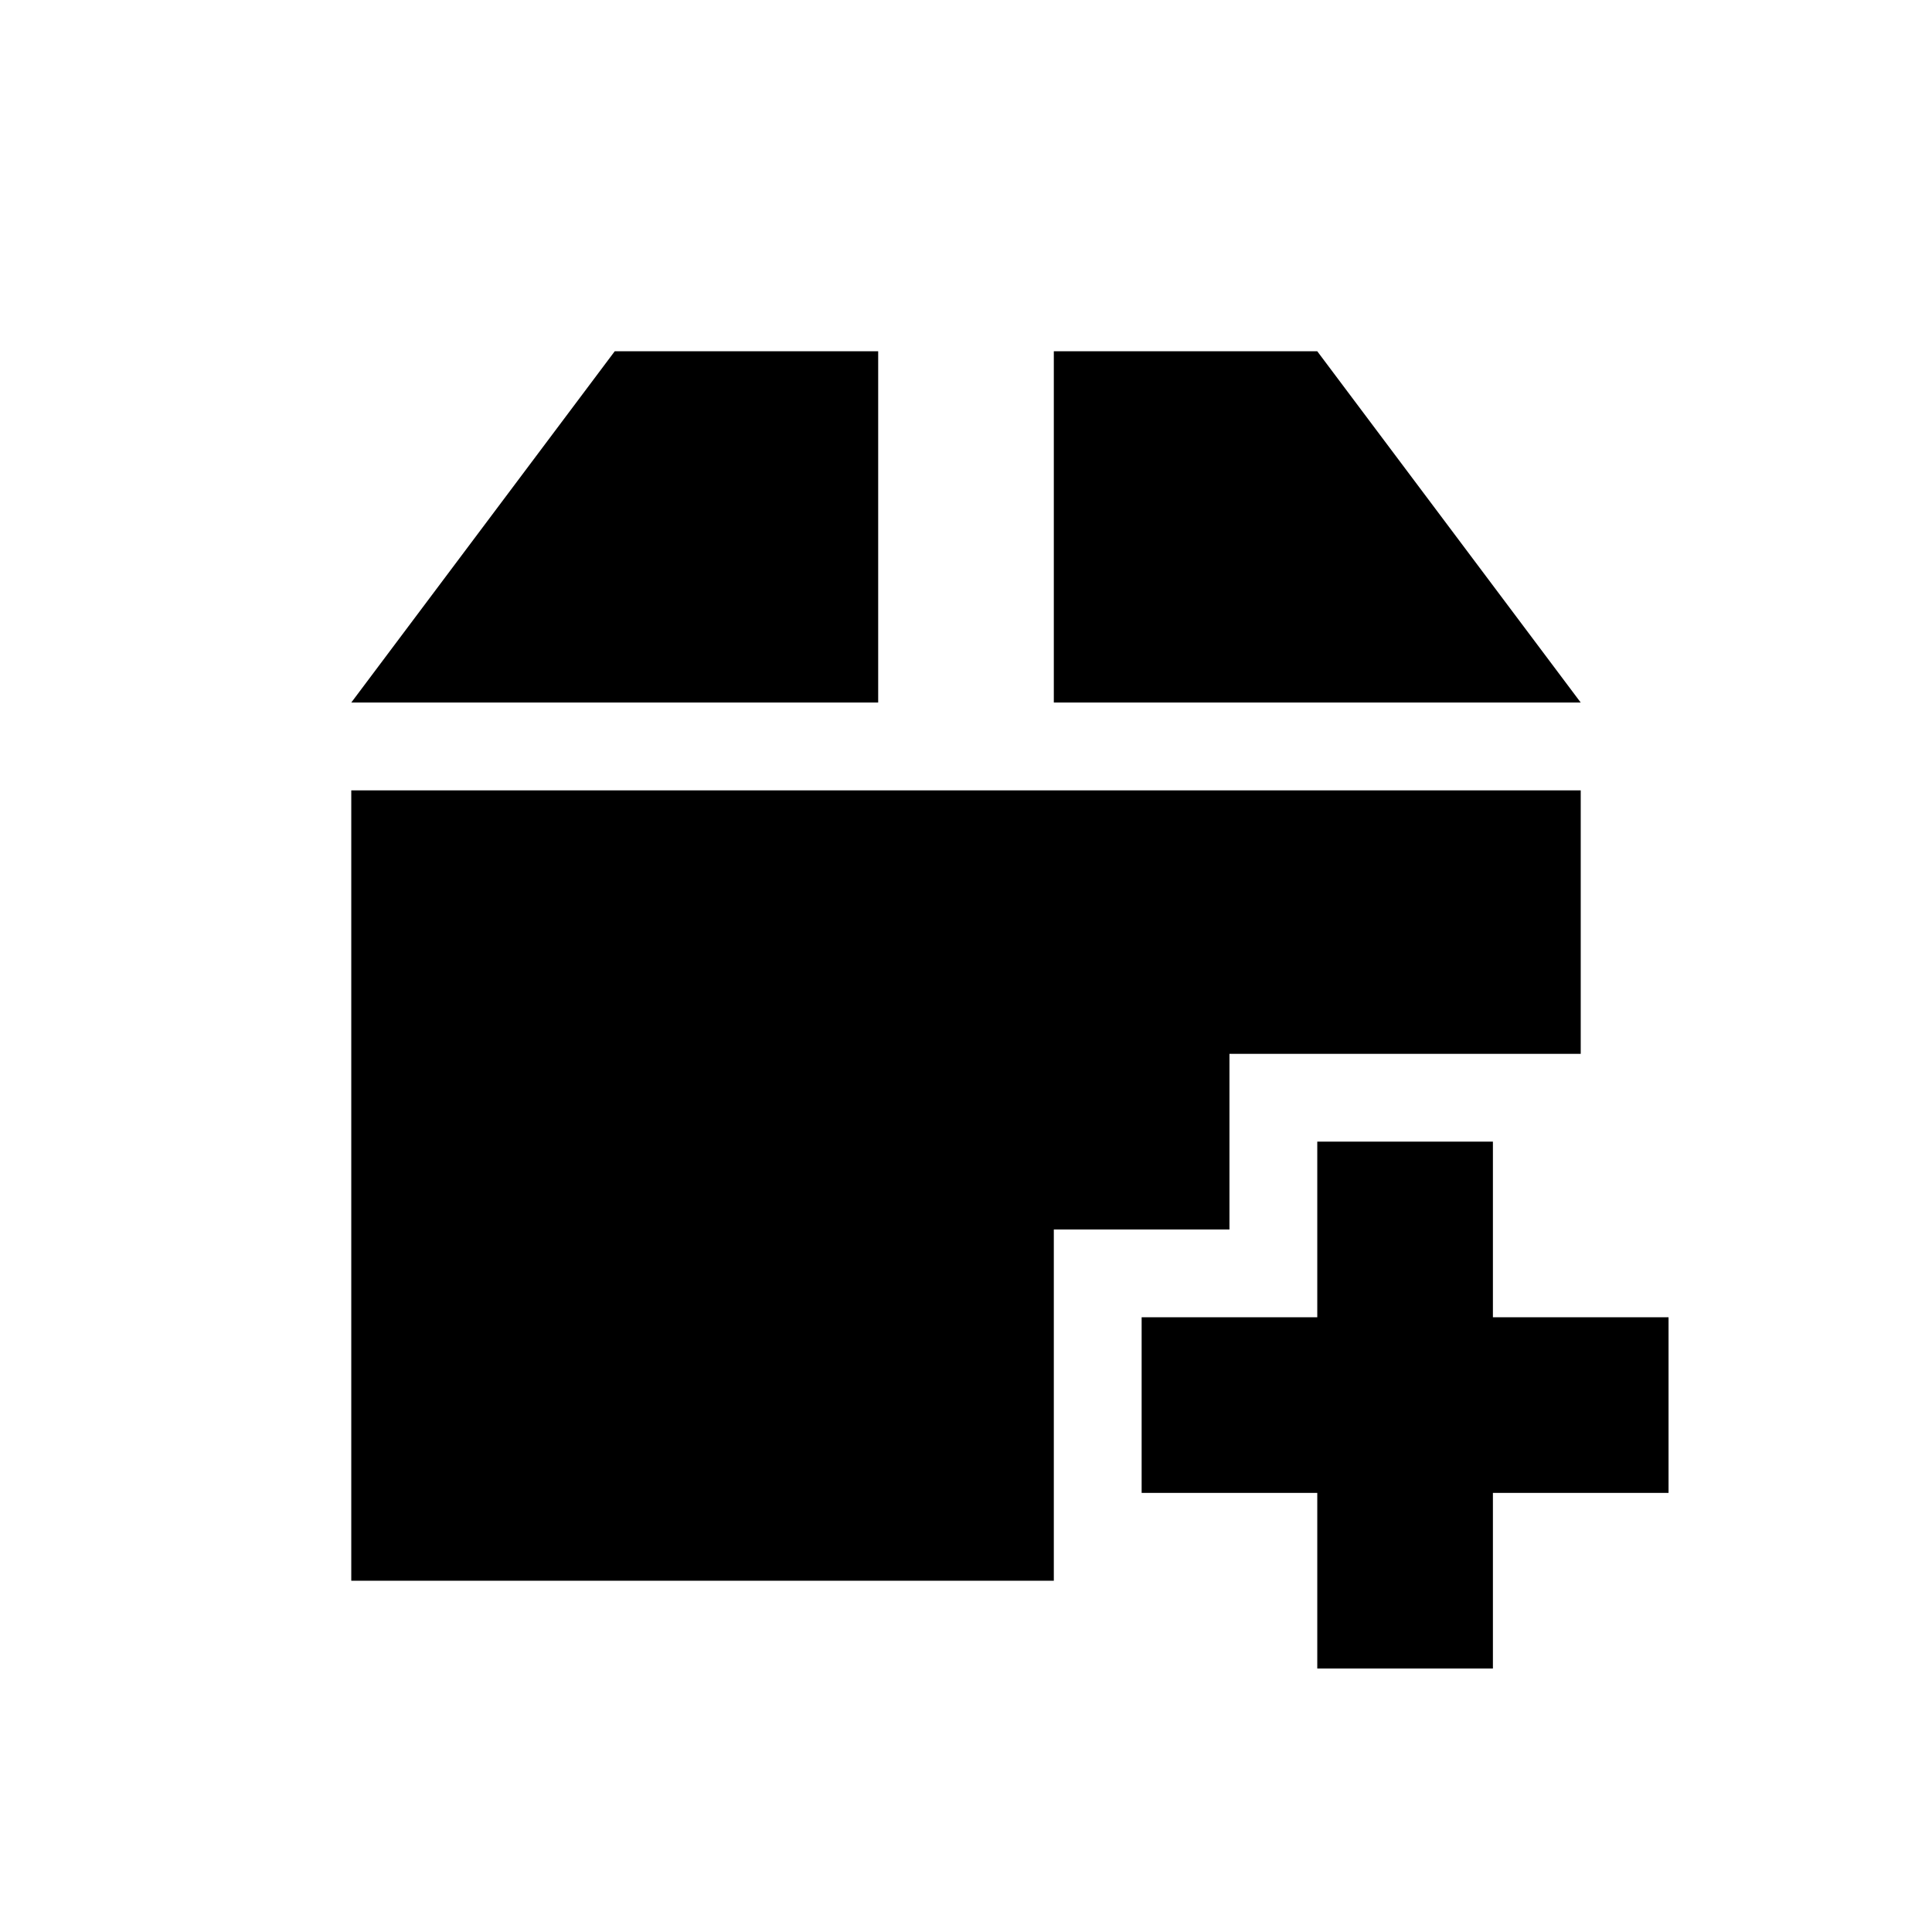
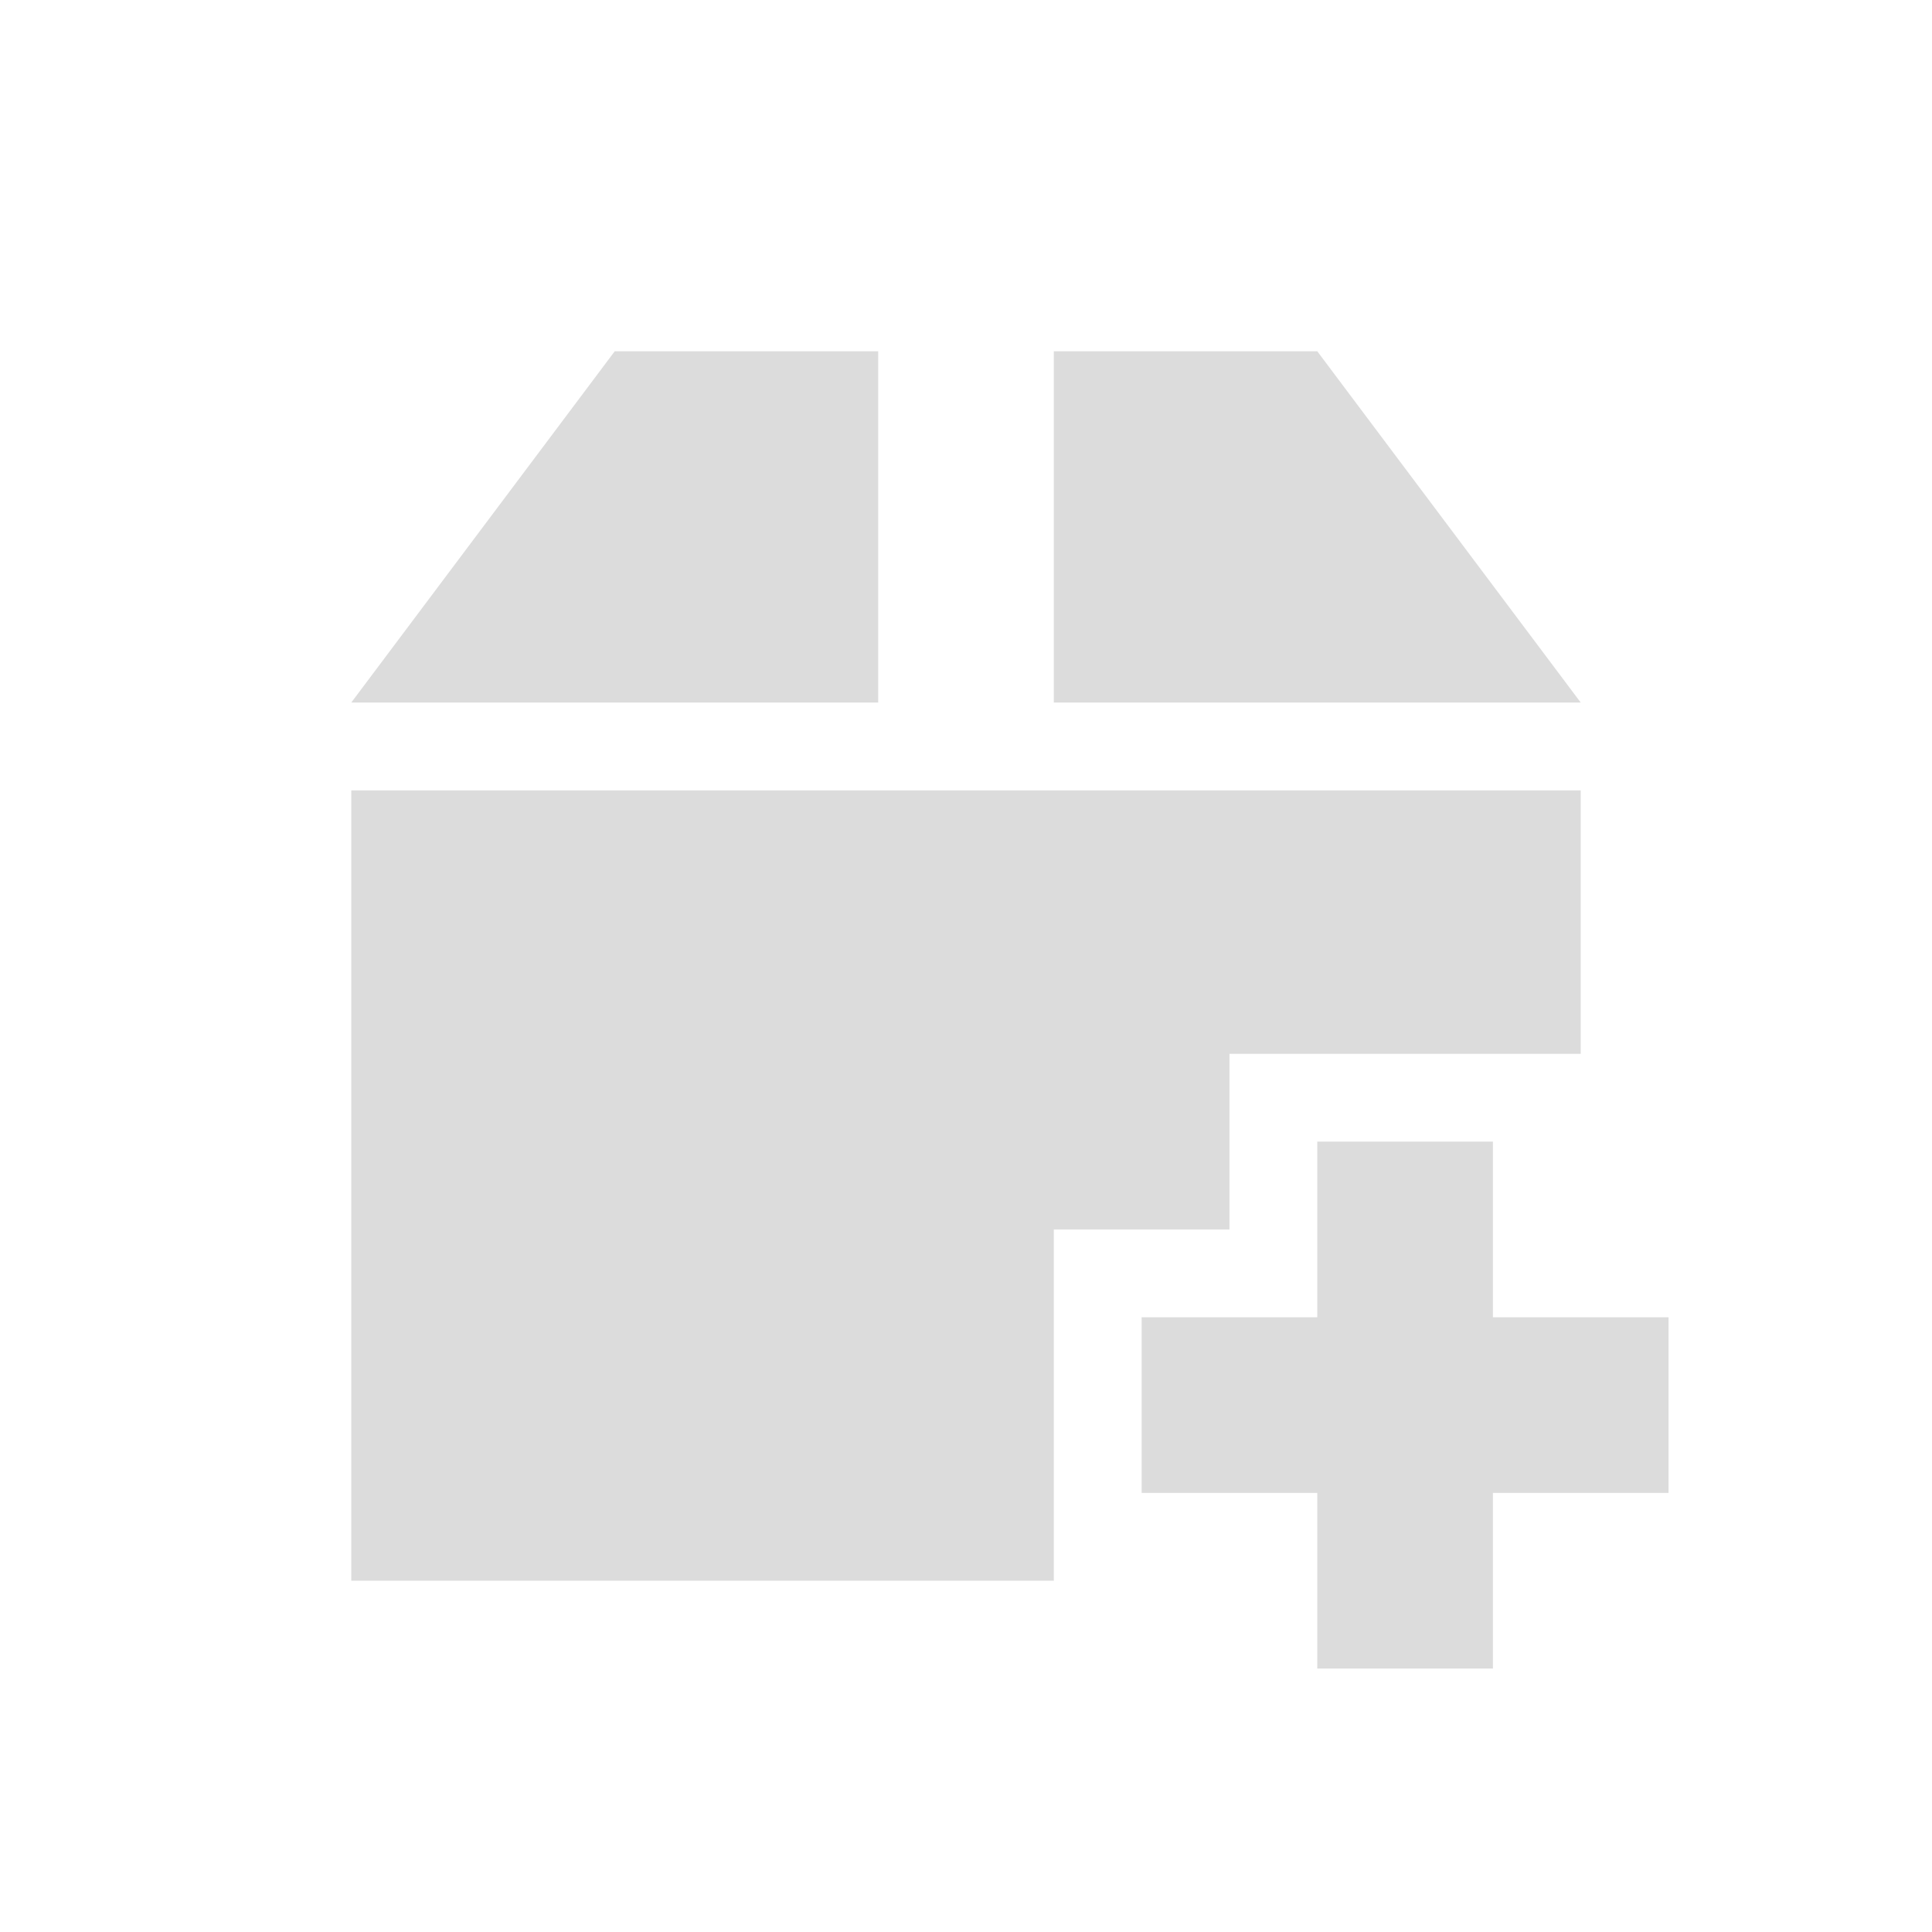
<svg xmlns="http://www.w3.org/2000/svg" id="svg3396" height="22" width="22" version="1.0">
  <defs id="defs3398">
    <radialGradient id="radialGradient2661" gradientUnits="userSpaceOnUse" cy="35.127" cx="23.071" gradientTransform="matrix(1.0638,0.013724,-0.009553,0.23168,118.7659,36.59173)" r="10.319">
      <stop id="stop2093" offset="0" />
      <stop id="stop2095" style="stop-opacity:0" offset="1" />
    </radialGradient>
    <linearGradient id="linearGradient2658" y2="46.073" gradientUnits="userSpaceOnUse" x2="28.857" y1="26" x1="28.857" gradientTransform="translate(106.8429,-0.4812744)">
      <stop id="stop3499" style="stop-color:#699536" offset="0" />
      <stop id="stop3501" style="stop-color:#587d2d" offset="1" />
    </linearGradient>
    <linearGradient id="linearGradient2656" y2="32.485" gradientUnits="userSpaceOnUse" x2="24.104" gradientTransform="matrix(0.89889,0,0,0.89347,121.3789,14.95273)" y1="15.169" x1="24.104">
      <stop id="stop2266" style="stop-color:#d7e866" offset="0" />
      <stop id="stop2268" style="stop-color:#8cab2a" offset="1" />
    </linearGradient>
    <linearGradient id="linearGradient2653" y2="47.273" gradientUnits="userSpaceOnUse" x2="24.139" gradientTransform="matrix(0.53994,0,0,0.53668,129.9939,23.01273)" y1="6.532" x1="24.139">
      <stop id="stop4224" style="stop-color:#fff" offset="0" />
      <stop id="stop4226" style="stop-color:#fff;stop-opacity:0" offset="1" />
    </linearGradient>
    <radialGradient id="radialGradient2455" gradientUnits="userSpaceOnUse" cy="5.017" cx="3" gradientTransform="matrix(-1.2749e-8,1.7143,-2.1593,-1.46e-8,12.809,2.857)" r="21">
      <stop id="stop3486" style="stop-color:#bdbdbd" offset="0" />
      <stop id="stop3488" style="stop-color:#d0d0d0" offset="1" />
    </radialGradient>
    <linearGradient id="linearGradient2453" y2="16.19" gradientUnits="userSpaceOnUse" x2="62.989" gradientTransform="translate(-50.941,0)" y1="13.183" x1="62.989">
      <stop id="stop6406" style="stop-color:#f9f9f9" offset="0" />
      <stop id="stop6408" style="stop-color:#c9c9c9" offset="1" />
    </linearGradient>
    <radialGradient id="radialGradient7600-312" gradientUnits="userSpaceOnUse" cy="486.65" cx="605.71" gradientTransform="matrix(-0.03213,0,0,0.037059,23.363,25.412)" r="117.14">
      <stop id="stop2681" offset="0" />
      <stop id="stop2683" style="stop-opacity:0" offset="1" />
    </radialGradient>
    <radialGradient id="radialGradient7598-526" gradientUnits="userSpaceOnUse" cy="486.65" cx="605.71" gradientTransform="matrix(0.03213,0,0,0.037059,24.637,25.412)" r="117.14">
      <stop id="stop2675" offset="0" />
      <stop id="stop2677" style="stop-opacity:0" offset="1" />
    </radialGradient>
    <linearGradient id="linearGradient7596-975" y2="609.51" gradientUnits="userSpaceOnUse" x2="302.86" gradientTransform="matrix(0.08284,0,0,0.037059,-5.9408,25.412)" y1="366.65" x1="302.86">
      <stop id="stop2667" style="stop-opacity:0" offset="0" />
      <stop id="stop2669" offset=".5" />
      <stop id="stop2671" style="stop-opacity:0" offset="1" />
    </linearGradient>
    <linearGradient id="linearGradient2446" y2="15.944" gradientUnits="userSpaceOnUse" x2="65.34" gradientTransform="translate(-53.765,-0.11419)" y1="45.114" x1="82.453">
      <stop id="stop3624" style="stop-color:#bb2b12" offset="0" />
      <stop id="stop3626" style="stop-color:#cd7233" offset="1" />
    </linearGradient>
    <radialGradient id="radialGradient2444" gradientUnits="userSpaceOnUse" cy="14.113" cx="63.969" gradientTransform="matrix(1.5647,-9.5143e-8,6.1772e-8,1.0159,-86.213,8.1461)" r="23.097">
      <stop id="stop3618" style="stop-color:#f0c178" offset="0" />
      <stop id="stop3270" style="stop-color:#e18941" offset=".5" />
      <stop id="stop3620" style="stop-color:#ec4f18" offset="1" />
    </radialGradient>
    <linearGradient id="linearGradient2441" y2="36.658" gradientUnits="userSpaceOnUse" x2="22.809" gradientTransform="matrix(1.1447,0,0,0.99775,-3.4661,1.0988)" y1="49.629" x1="22.935">
      <stop id="stop2661" style="stop-color:#0a0a0a;stop-opacity:.498" offset="0" />
      <stop id="stop2663" style="stop-color:#0a0a0a;stop-opacity:0" offset="1" />
    </linearGradient>
    <radialGradient id="radialGradient2438" gradientUnits="userSpaceOnUse" cy="8.302" cx="7.265" gradientTransform="matrix(0,1.208,-1.6272,0,26.372,8.2665)" r="20.98">
      <stop id="stop2693" style="stop-color:#fff;stop-opacity:0.4" offset="0" />
      <stop id="stop2695" style="stop-color:#fff;stop-opacity:0" offset="1" />
    </radialGradient>
    <linearGradient id="linearGradient2435" y2="33.955" gradientUnits="userSpaceOnUse" x2="15.215" y1="22.292" x1="11.566">
      <stop id="stop2687" style="stop-color:#fff;stop-opacity:.275" offset="0" />
      <stop id="stop2689" style="stop-color:#fff;stop-opacity:.078" offset="1" />
    </linearGradient>
  </defs>
-   <path style="opacity:1.0;fill:#f9f9f9#f9f9f9#cdcdcd#000000;fill-opacity:1;stroke:none" d="M 7,4 4,8 10,8 10,4 7,4 z m 5,0 0,4 6,0 -3,-4 -3,0 z m -8,5 0,9 8,0 0,-4 2,0 0,-2 4,0 0,-3 -14,0 z m 11,4 0,2 -2,0 0,2 2,0 0,2 2,0 0,-2 2,0 0,-2 -2,0 0,-2 -2,0 z" id="path3049" />
+   <path style="opacity:1;fill:#dcdcdc;fill-opacity:1;stroke:none" d="M 7,4 4,8 10,8 10,4 7,4 z m 5,0 0,4 6,0 -3,-4 -3,0 z m -8,5 0,9 8,0 0,-4 2,0 0,-2 4,0 0,-3 -14,0 z m 11,4 0,2 -2,0 0,2 2,0 0,2 2,0 0,-2 2,0 0,-2 -2,0 0,-2 -2,0 z" id="path3049" />
</svg>
